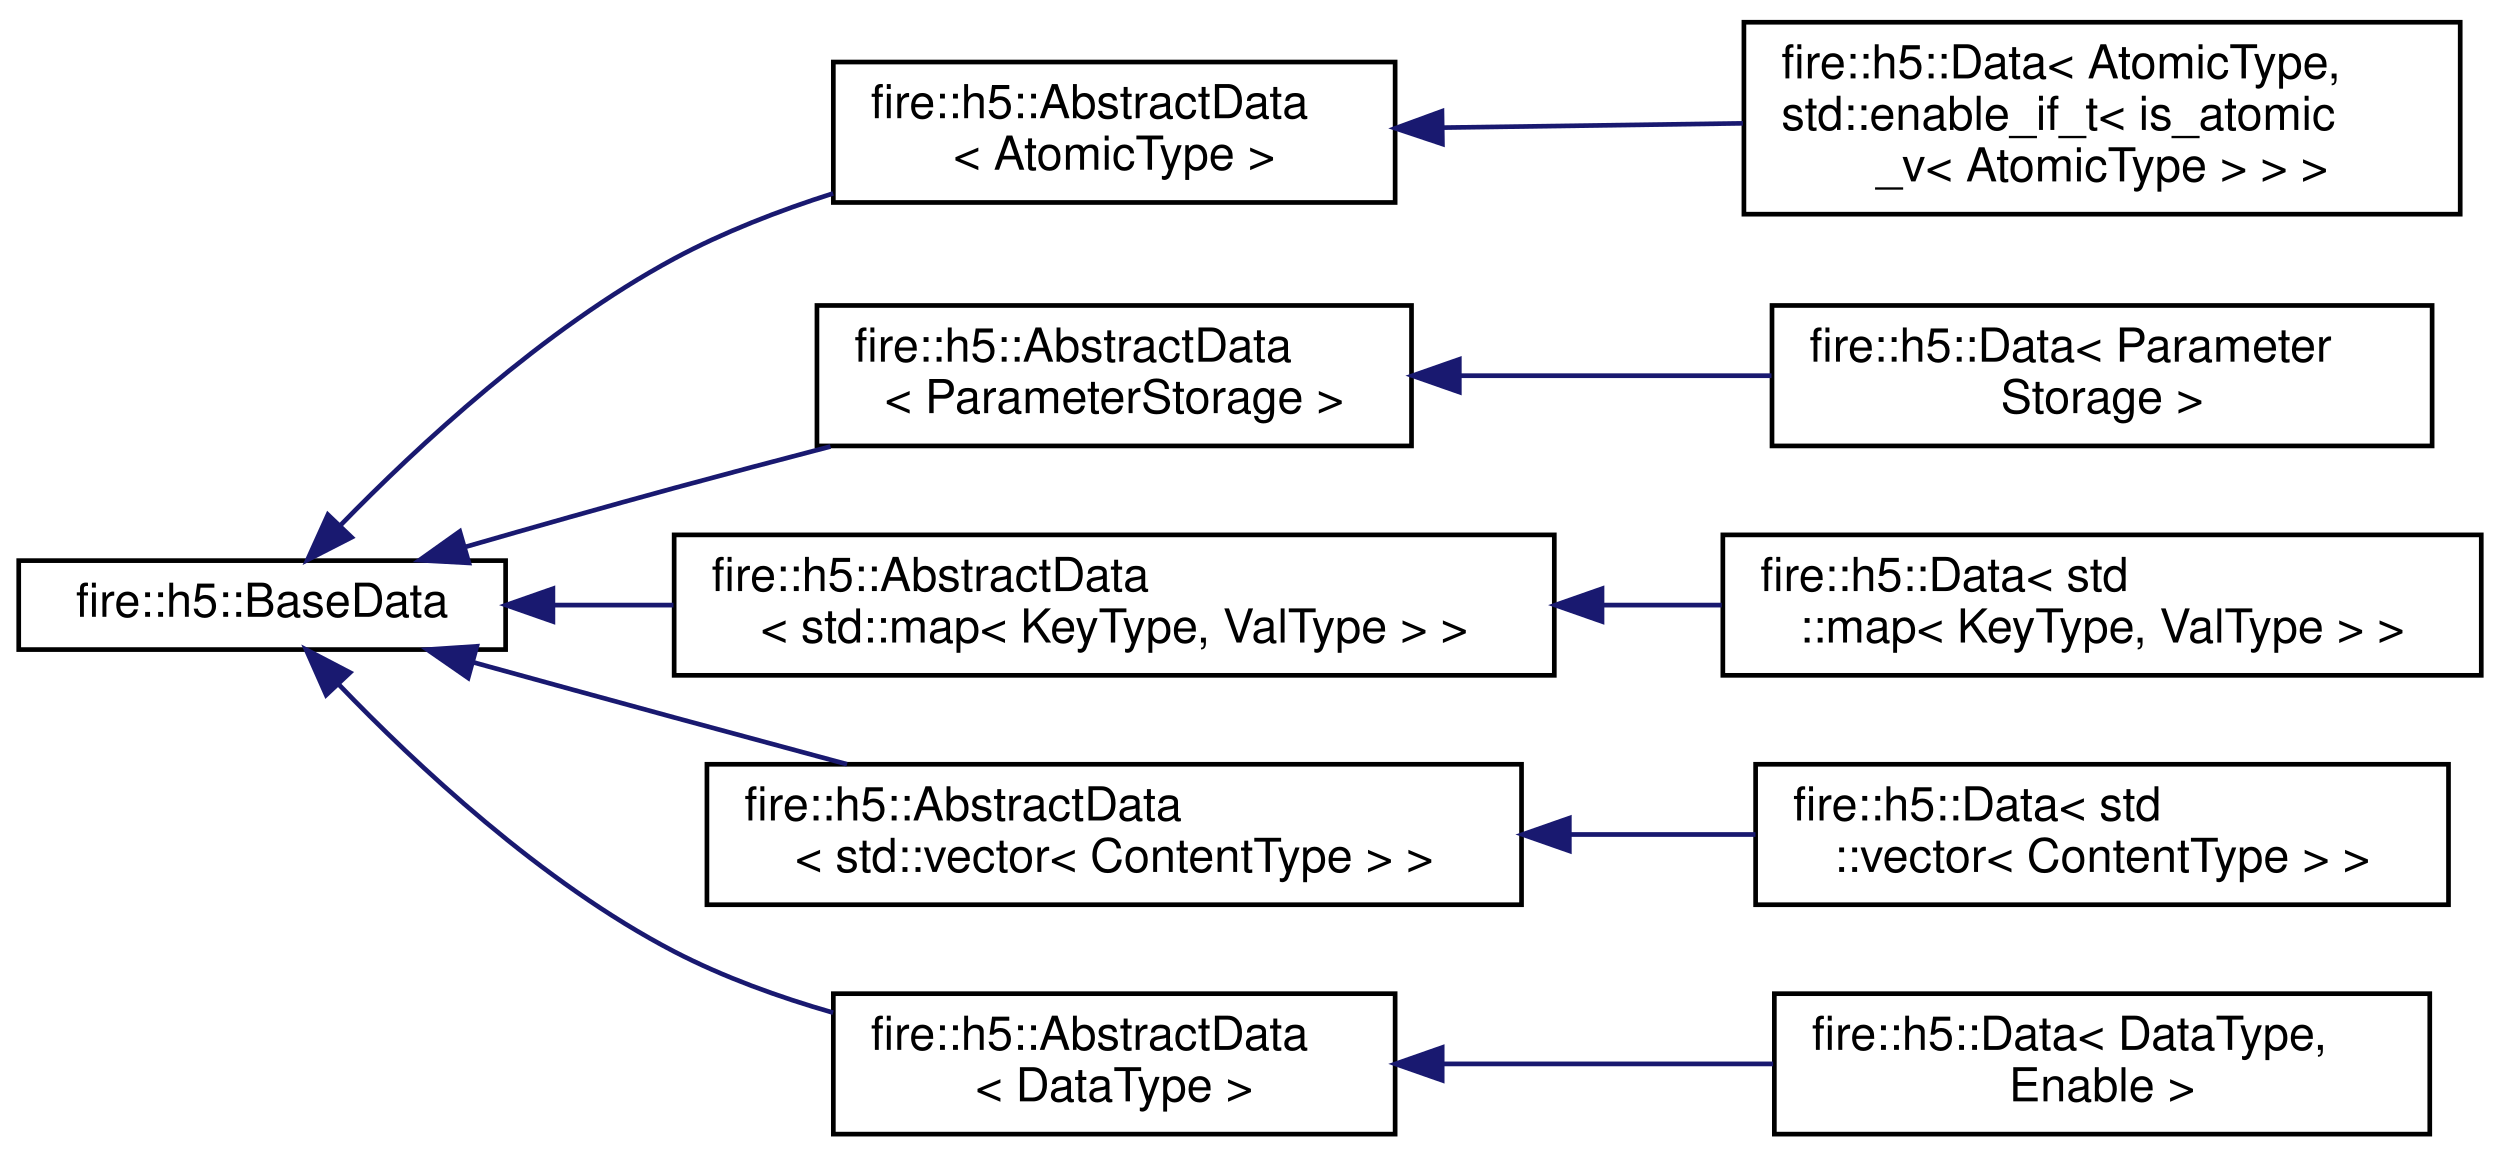
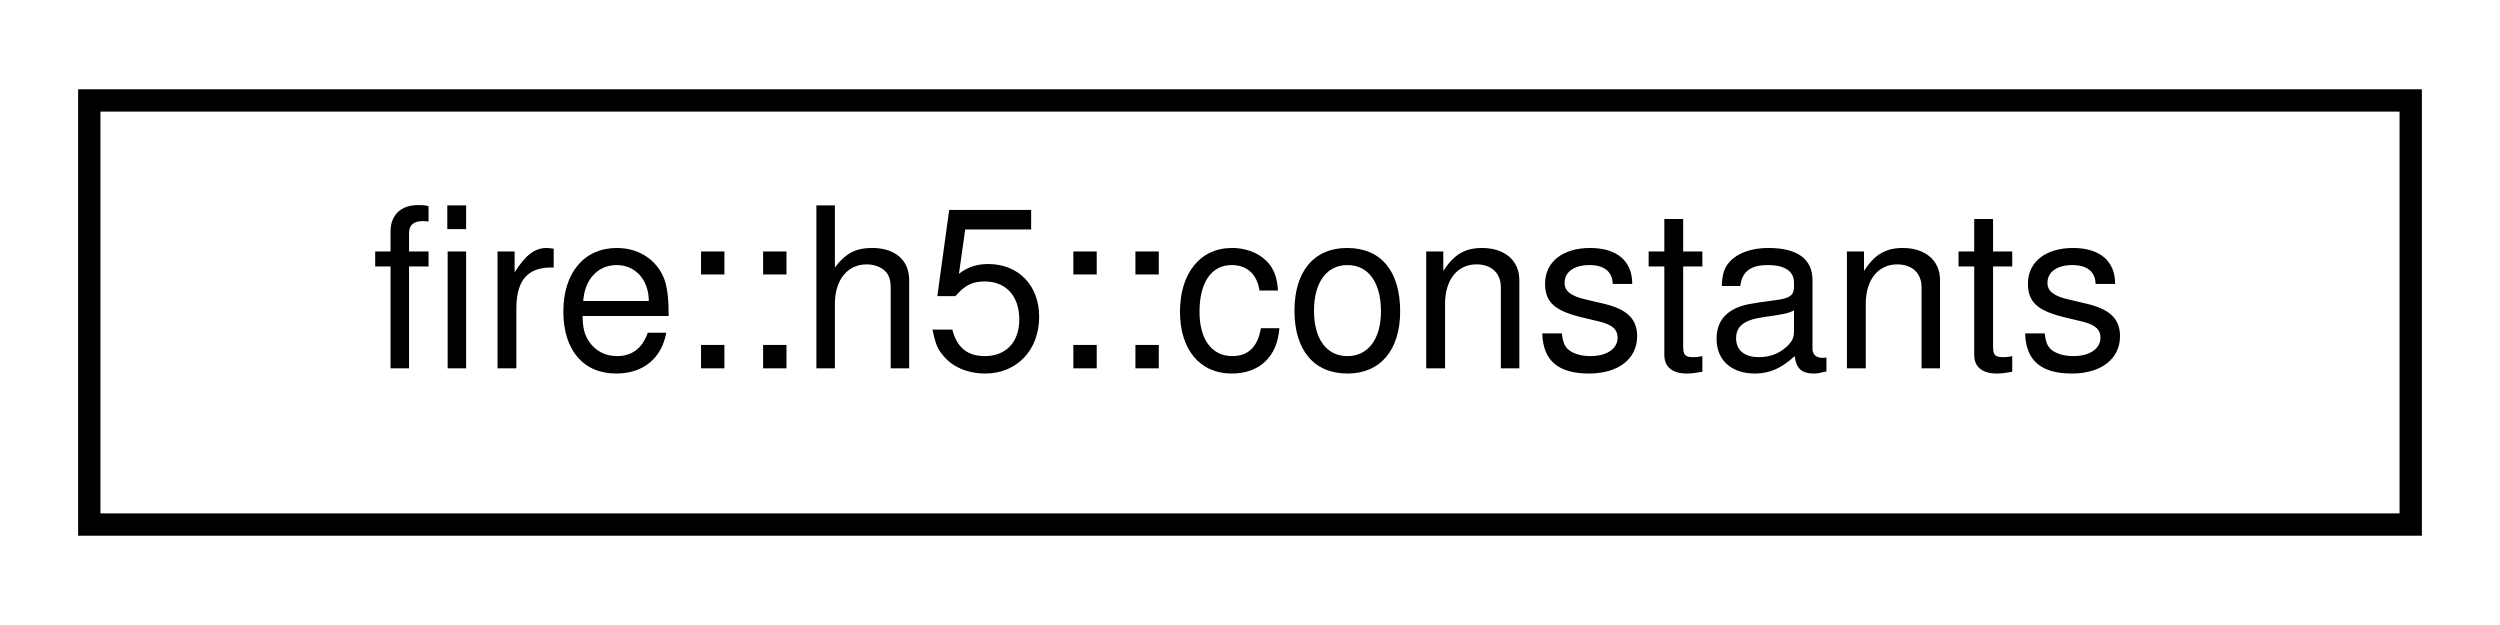
- <svg xmlns="http://www.w3.org/2000/svg" xmlns:xlink="http://www.w3.org/1999/xlink" width="534pt" height="247pt" viewBox="0.00 0.00 534.00 246.50">
-   <g id="graph0" class="graph" transform="scale(1 1) rotate(0) translate(4 242.5)">
+ <svg xmlns="http://www.w3.org/2000/svg" xmlns:xlink="http://www.w3.org/1999/xlink" width="112pt" height="28pt" viewBox="0.00 0.00 112.00 28.00">
+   <g id="graph0" class="graph" transform="scale(1 1) rotate(0) translate(4 24)">
    <g id="node1" class="node">
      <g id="a_node1">
-         <a xlink:href="classfire_1_1h5_1_1BaseData.html" target="_top" xlink:title="Empty data base allowing recursion.">
-           <polygon fill="none" stroke="black" points="0,-104 0,-123 104,-123 104,-104 0,-104" />
-           <text text-anchor="middle" x="52" y="-111" font-family="Helvetica,sans-Serif" font-size="10.00">fire::h5::BaseData</text>
+         <a xlink:href="structfire_1_1h5_1_1constants.html" target="_top" xlink:title="Structure constants vital to serialization method.">
+           <polygon fill="none" stroke="black" points="0,-0.5 0,-19.5 104,-19.5 104,-0.5 0,-0.5" />
+           <text text-anchor="middle" x="52" y="-7.5" font-family="Helvetica,sans-Serif" font-size="10.00">fire::h5::constants</text>
        </a>
      </g>
    </g>
-     <g id="node2" class="node">
-       <g id="a_node2">
-         <a xlink:href="classfire_1_1h5_1_1AbstractData.html" target="_top" xlink:title=" ">
-           <polygon fill="none" stroke="black" points="174,-199.5 174,-229.5 294,-229.5 294,-199.5 174,-199.5" />
-           <text text-anchor="start" x="182" y="-217.5" font-family="Helvetica,sans-Serif" font-size="10.00">fire::h5::AbstractData</text>
-           <text text-anchor="middle" x="234" y="-206.5" font-family="Helvetica,sans-Serif" font-size="10.00">&lt; AtomicType &gt;</text>
-         </a>
-       </g>
-     </g>
-     <g id="edge1" class="edge">
-       <path fill="none" stroke="midnightblue" d="M68.79,-130.62C85.11,-147.37 112.09,-172.48 140,-187.5 150.51,-193.16 162.35,-197.75 173.96,-201.44" />
-       <polygon fill="midnightblue" stroke="midnightblue" points="71.1,-127.98 61.67,-123.15 66.04,-132.81 71.1,-127.98" />
-     </g>
-     <g id="node4" class="node">
-       <g id="a_node4">
-         <a xlink:href="classfire_1_1h5_1_1AbstractData.html" target="_top" xlink:title=" ">
-           <polygon fill="none" stroke="black" points="170.5,-147.5 170.5,-177.5 297.5,-177.5 297.5,-147.5 170.5,-147.5" />
-           <text text-anchor="start" x="178.5" y="-165.5" font-family="Helvetica,sans-Serif" font-size="10.00">fire::h5::AbstractData</text>
-           <text text-anchor="middle" x="234" y="-154.5" font-family="Helvetica,sans-Serif" font-size="10.00">&lt; ParameterStorage &gt;</text>
-         </a>
-       </g>
-     </g>
-     <g id="edge3" class="edge">
-       <path fill="none" stroke="midnightblue" d="M95.52,-125.97C109.65,-130.05 125.48,-134.54 140,-138.5 150.78,-141.44 162.29,-144.48 173.4,-147.38" />
-       <polygon fill="midnightblue" stroke="midnightblue" points="96.16,-122.51 85.58,-123.09 94.21,-129.23 96.16,-122.51" />
-     </g>
-     <g id="node6" class="node">
-       <g id="a_node6">
-         <a xlink:href="classfire_1_1h5_1_1AbstractData.html" target="_top" xlink:title=" ">
-           <polygon fill="none" stroke="black" points="140,-98.5 140,-128.5 328,-128.5 328,-98.5 140,-98.5" />
-           <text text-anchor="start" x="148" y="-116.5" font-family="Helvetica,sans-Serif" font-size="10.00">fire::h5::AbstractData</text>
-           <text text-anchor="middle" x="234" y="-105.5" font-family="Helvetica,sans-Serif" font-size="10.00">&lt; std::map&lt; KeyType, ValType &gt; &gt;</text>
-         </a>
-       </g>
-     </g>
-     <g id="edge5" class="edge">
-       <path fill="none" stroke="midnightblue" d="M114.34,-113.5C122.59,-113.5 131.2,-113.5 139.85,-113.5" />
-       <polygon fill="midnightblue" stroke="midnightblue" points="114.1,-110 104.1,-113.5 114.1,-117 114.1,-110" />
-     </g>
-     <g id="node8" class="node">
-       <g id="a_node8">
-         <a xlink:href="classfire_1_1h5_1_1AbstractData.html" target="_top" xlink:title=" ">
-           <polygon fill="none" stroke="black" points="147,-49.5 147,-79.5 321,-79.5 321,-49.5 147,-49.5" />
-           <text text-anchor="start" x="155" y="-67.5" font-family="Helvetica,sans-Serif" font-size="10.00">fire::h5::AbstractData</text>
-           <text text-anchor="middle" x="234" y="-56.5" font-family="Helvetica,sans-Serif" font-size="10.00">&lt; std::vector&lt; ContentType &gt; &gt;</text>
-         </a>
-       </g>
-     </g>
-     <g id="edge7" class="edge">
-       <path fill="none" stroke="midnightblue" d="M97,-101.3C110.77,-97.5 126.01,-93.31 140,-89.5 151.94,-86.25 164.74,-82.79 176.92,-79.51" />
-       <polygon fill="midnightblue" stroke="midnightblue" points="95.99,-97.95 87.28,-103.99 97.85,-104.7 95.99,-97.95" />
-     </g>
-     <g id="node10" class="node">
-       <g id="a_node10">
-         <a xlink:href="classfire_1_1h5_1_1AbstractData.html" target="_top" xlink:title="Type-specific base class to hold common data methods.">
-           <polygon fill="none" stroke="black" points="174,-0.5 174,-30.5 294,-30.5 294,-0.5 174,-0.5" />
-           <text text-anchor="start" x="182" y="-18.5" font-family="Helvetica,sans-Serif" font-size="10.00">fire::h5::AbstractData</text>
-           <text text-anchor="middle" x="234" y="-7.5" font-family="Helvetica,sans-Serif" font-size="10.00">&lt; DataType &gt;</text>
-         </a>
-       </g>
-     </g>
-     <g id="edge9" class="edge">
-       <path fill="none" stroke="midnightblue" d="M68.43,-96.47C84.66,-79.59 111.72,-54.18 140,-39.5 150.51,-34.05 162.34,-29.77 173.96,-26.44" />
-       <polygon fill="midnightblue" stroke="midnightblue" points="65.67,-94.3 61.38,-103.99 70.77,-99.09 65.67,-94.3" />
-     </g>
-     <g id="node3" class="node">
-       <g id="a_node3">
-         <a xlink:href="classfire_1_1h5_1_1Data_3_01AtomicType_00_01std_1_1enable__if__t_3_01is__atomic__v_3_01AtomicType_01_4_01_4_01_4.html" target="_top" xlink:title="Data wrapper for atomic types.">
-           <polygon fill="none" stroke="black" points="368.5,-197 368.5,-238 521.5,-238 521.5,-197 368.5,-197" />
-           <text text-anchor="start" x="376.5" y="-226" font-family="Helvetica,sans-Serif" font-size="10.00">fire::h5::Data&lt; AtomicType,</text>
-           <text text-anchor="start" x="376.5" y="-215" font-family="Helvetica,sans-Serif" font-size="10.00"> std::enable_if_t&lt; is_atomic</text>
-           <text text-anchor="middle" x="445" y="-204" font-family="Helvetica,sans-Serif" font-size="10.00">_v&lt; AtomicType &gt; &gt; &gt;</text>
-         </a>
-       </g>
-     </g>
-     <g id="edge2" class="edge">
-       <path fill="none" stroke="midnightblue" d="M304.26,-215.49C324.79,-215.79 347.36,-216.11 368.27,-216.41" />
-       <polygon fill="midnightblue" stroke="midnightblue" points="304.1,-211.99 294.05,-215.35 304,-218.99 304.1,-211.99" />
-     </g>
-     <g id="node5" class="node">
-       <g id="a_node5">
-         <a xlink:href="classfire_1_1h5_1_1Data_3_01ParameterStorage_01_4.html" target="_top" xlink:title="h5::Data specialization for ParameterStorage">
-           <polygon fill="none" stroke="black" points="374.5,-147.5 374.5,-177.5 515.5,-177.5 515.5,-147.5 374.5,-147.5" />
-           <text text-anchor="start" x="382.5" y="-165.5" font-family="Helvetica,sans-Serif" font-size="10.00">fire::h5::Data&lt; Parameter</text>
-           <text text-anchor="middle" x="445" y="-154.5" font-family="Helvetica,sans-Serif" font-size="10.00">Storage &gt;</text>
-         </a>
-       </g>
-     </g>
-     <g id="edge4" class="edge">
-       <path fill="none" stroke="midnightblue" d="M307.8,-162.5C329.4,-162.5 353,-162.5 374.39,-162.5" />
-       <polygon fill="midnightblue" stroke="midnightblue" points="307.71,-159 297.71,-162.5 307.71,-166 307.71,-159" />
-     </g>
-     <g id="node7" class="node">
-       <g id="a_node7">
-         <a xlink:href="classfire_1_1h5_1_1Data_3_01std_1_1map_3_01KeyType_00_01ValType_01_4_01_4.html" target="_top" xlink:title="Our wrapper around std::map.">
-           <polygon fill="none" stroke="black" points="364,-98.5 364,-128.5 526,-128.5 526,-98.5 364,-98.5" />
-           <text text-anchor="start" x="372" y="-116.5" font-family="Helvetica,sans-Serif" font-size="10.00">fire::h5::Data&lt; std</text>
-           <text text-anchor="middle" x="445" y="-105.5" font-family="Helvetica,sans-Serif" font-size="10.00">::map&lt; KeyType, ValType &gt; &gt;</text>
-         </a>
-       </g>
-     </g>
-     <g id="edge6" class="edge">
-       <path fill="none" stroke="midnightblue" d="M338.24,-113.5C346.81,-113.5 355.39,-113.5 363.76,-113.5" />
-       <polygon fill="midnightblue" stroke="midnightblue" points="338.19,-110 328.19,-113.5 338.19,-117 338.19,-110" />
-     </g>
-     <g id="node9" class="node">
-       <g id="a_node9">
-         <a xlink:href="classfire_1_1h5_1_1Data_3_01std_1_1vector_3_01ContentType_01_4_01_4.html" target="_top" xlink:title="Our wrapper around std::vector.">
-           <polygon fill="none" stroke="black" points="371,-49.5 371,-79.5 519,-79.5 519,-49.5 371,-49.5" />
-           <text text-anchor="start" x="379" y="-67.5" font-family="Helvetica,sans-Serif" font-size="10.00">fire::h5::Data&lt; std</text>
-           <text text-anchor="middle" x="445" y="-56.5" font-family="Helvetica,sans-Serif" font-size="10.00">::vector&lt; ContentType &gt; &gt;</text>
-         </a>
-       </g>
-     </g>
-     <g id="edge8" class="edge">
-       <path fill="none" stroke="midnightblue" d="M331.35,-64.5C344.67,-64.5 358.17,-64.5 370.97,-64.5" />
-       <polygon fill="midnightblue" stroke="midnightblue" points="331.21,-61 321.21,-64.5 331.21,-68 331.21,-61" />
-     </g>
-     <g id="node11" class="node">
-       <g id="a_node11">
-         <a xlink:href="classfire_1_1h5_1_1Data.html" target="_top" xlink:title="General data set.">
-           <polygon fill="none" stroke="black" points="375,-0.5 375,-30.5 515,-30.5 515,-0.5 375,-0.5" />
-           <text text-anchor="start" x="383" y="-18.5" font-family="Helvetica,sans-Serif" font-size="10.00">fire::h5::Data&lt; DataType,</text>
-           <text text-anchor="middle" x="445" y="-7.5" font-family="Helvetica,sans-Serif" font-size="10.00"> Enable &gt;</text>
-         </a>
-       </g>
-     </g>
-     <g id="edge10" class="edge">
-       <path fill="none" stroke="midnightblue" d="M304.27,-15.5C326.93,-15.5 352.09,-15.5 374.74,-15.5" />
-       <polygon fill="midnightblue" stroke="midnightblue" points="304.05,-12 294.05,-15.5 304.05,-19 304.05,-12" />
-     </g>
  </g>
</svg>
